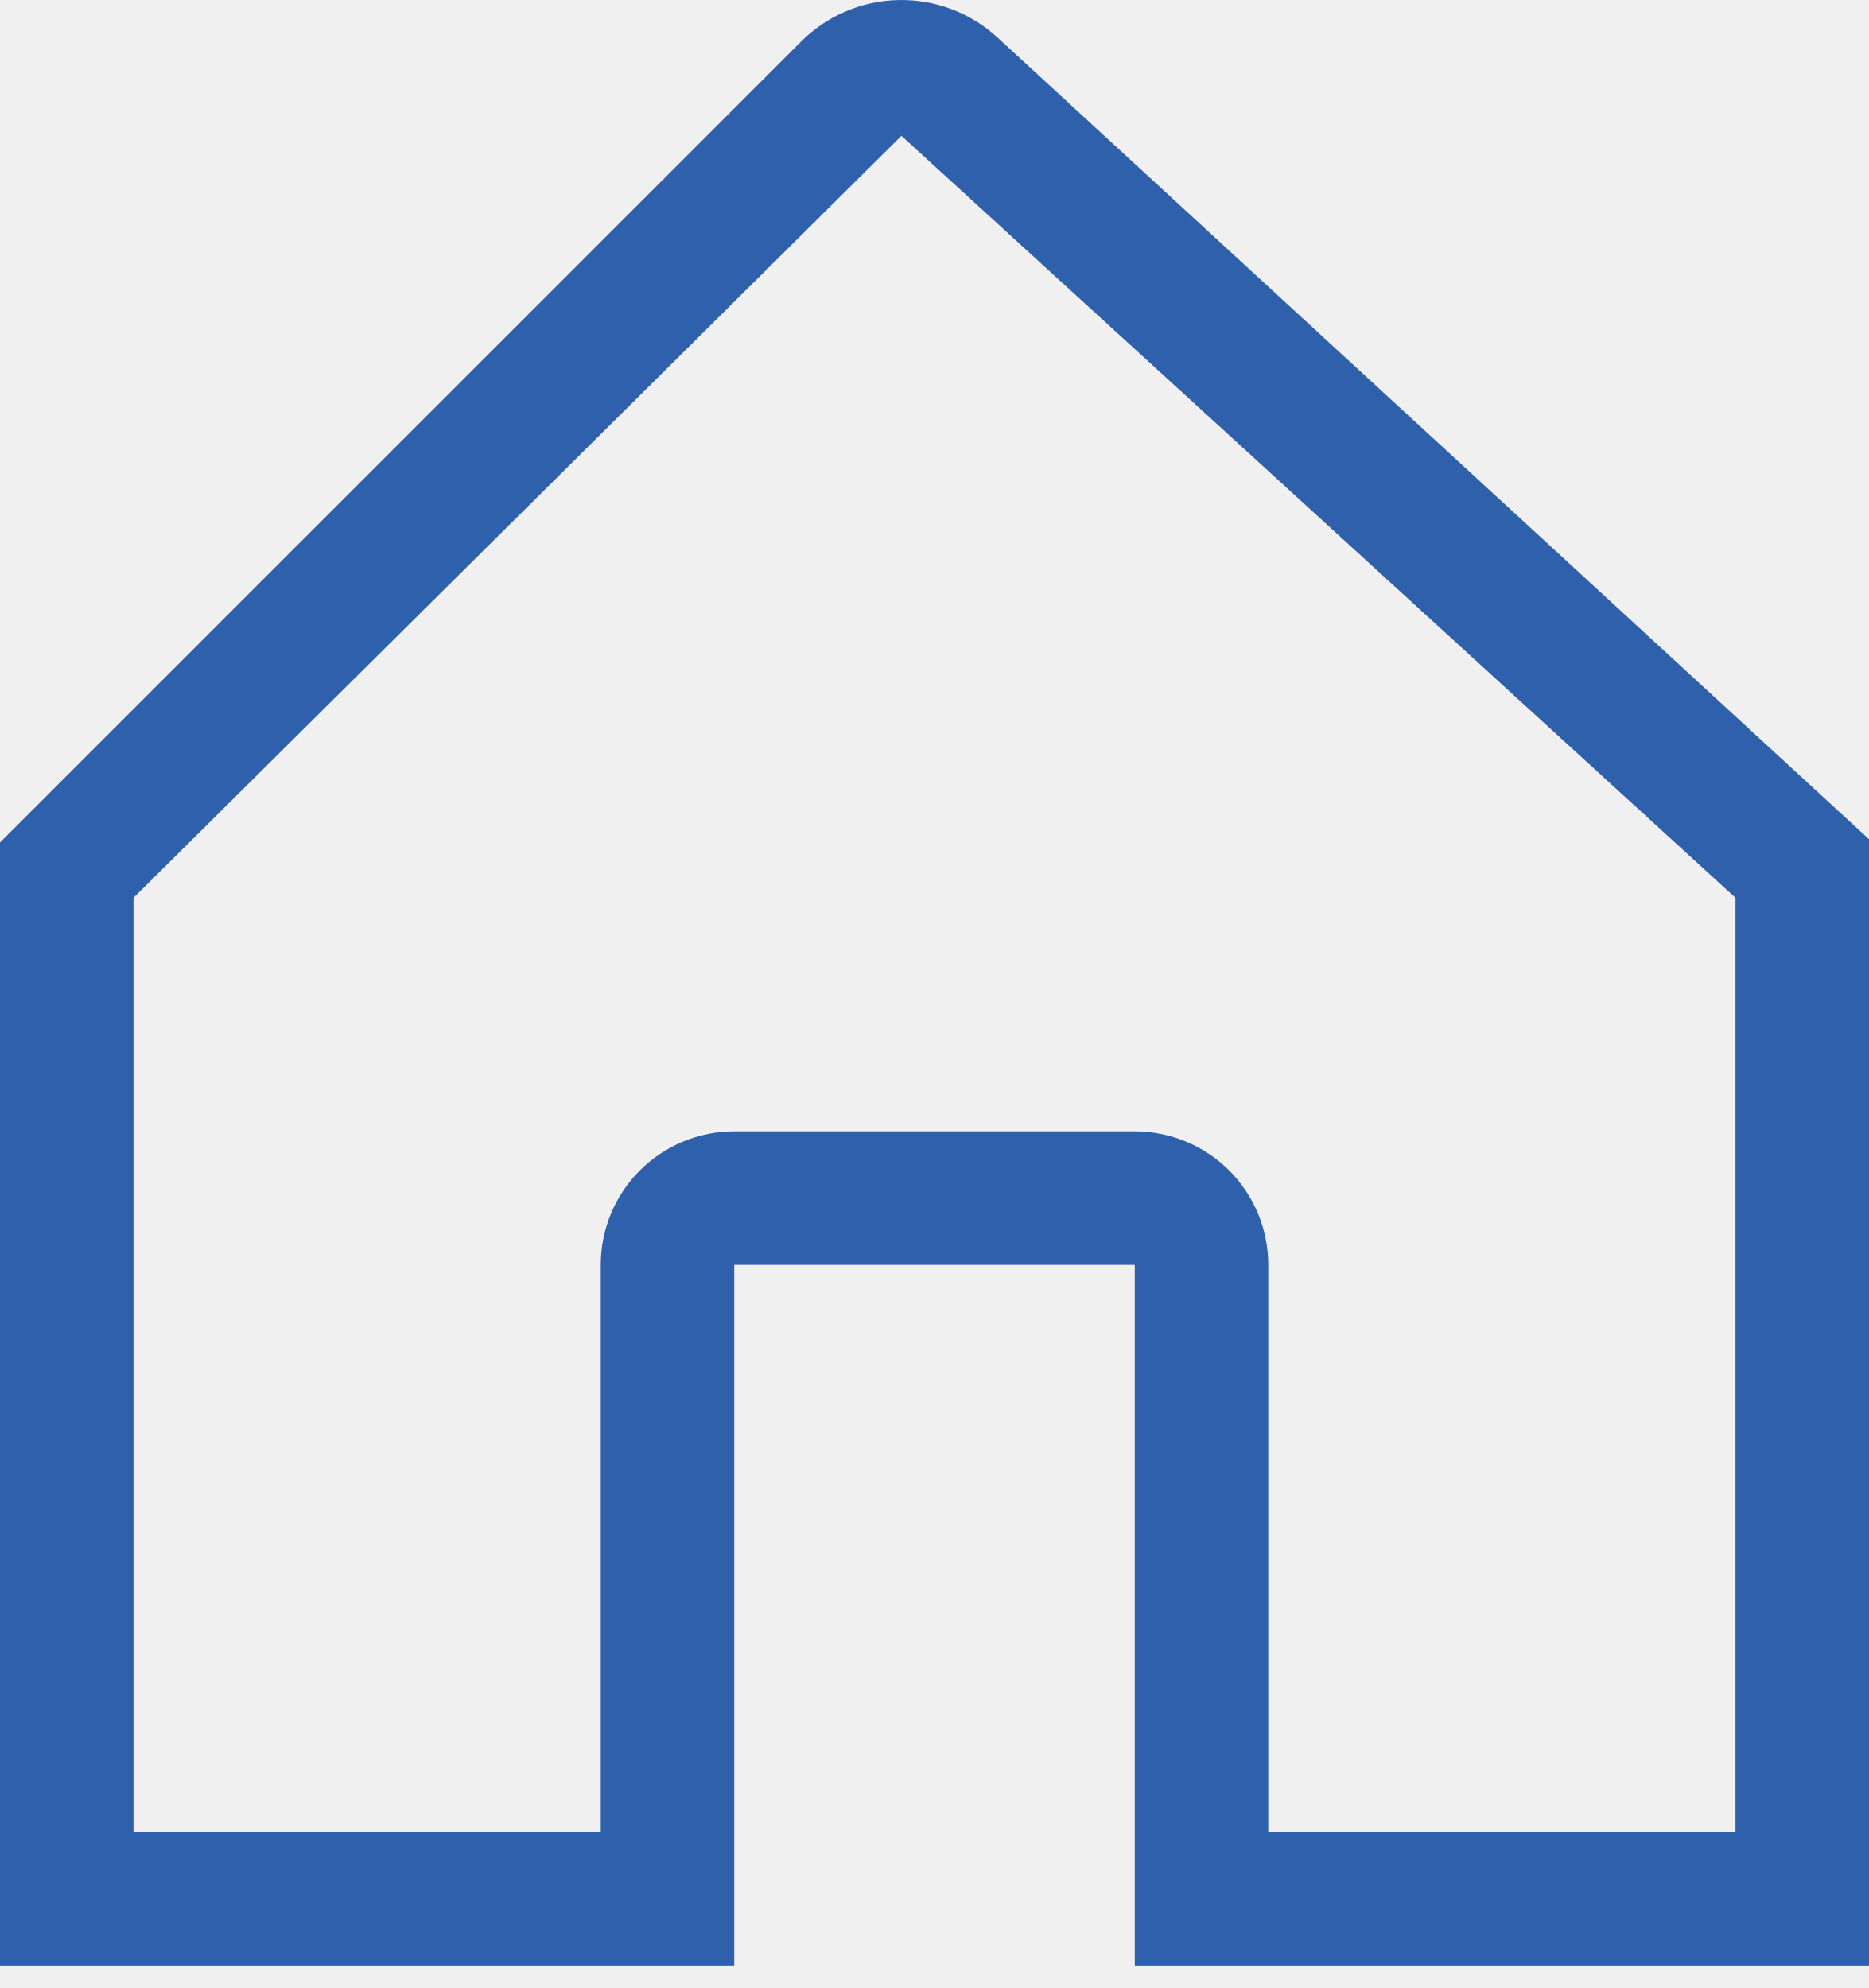
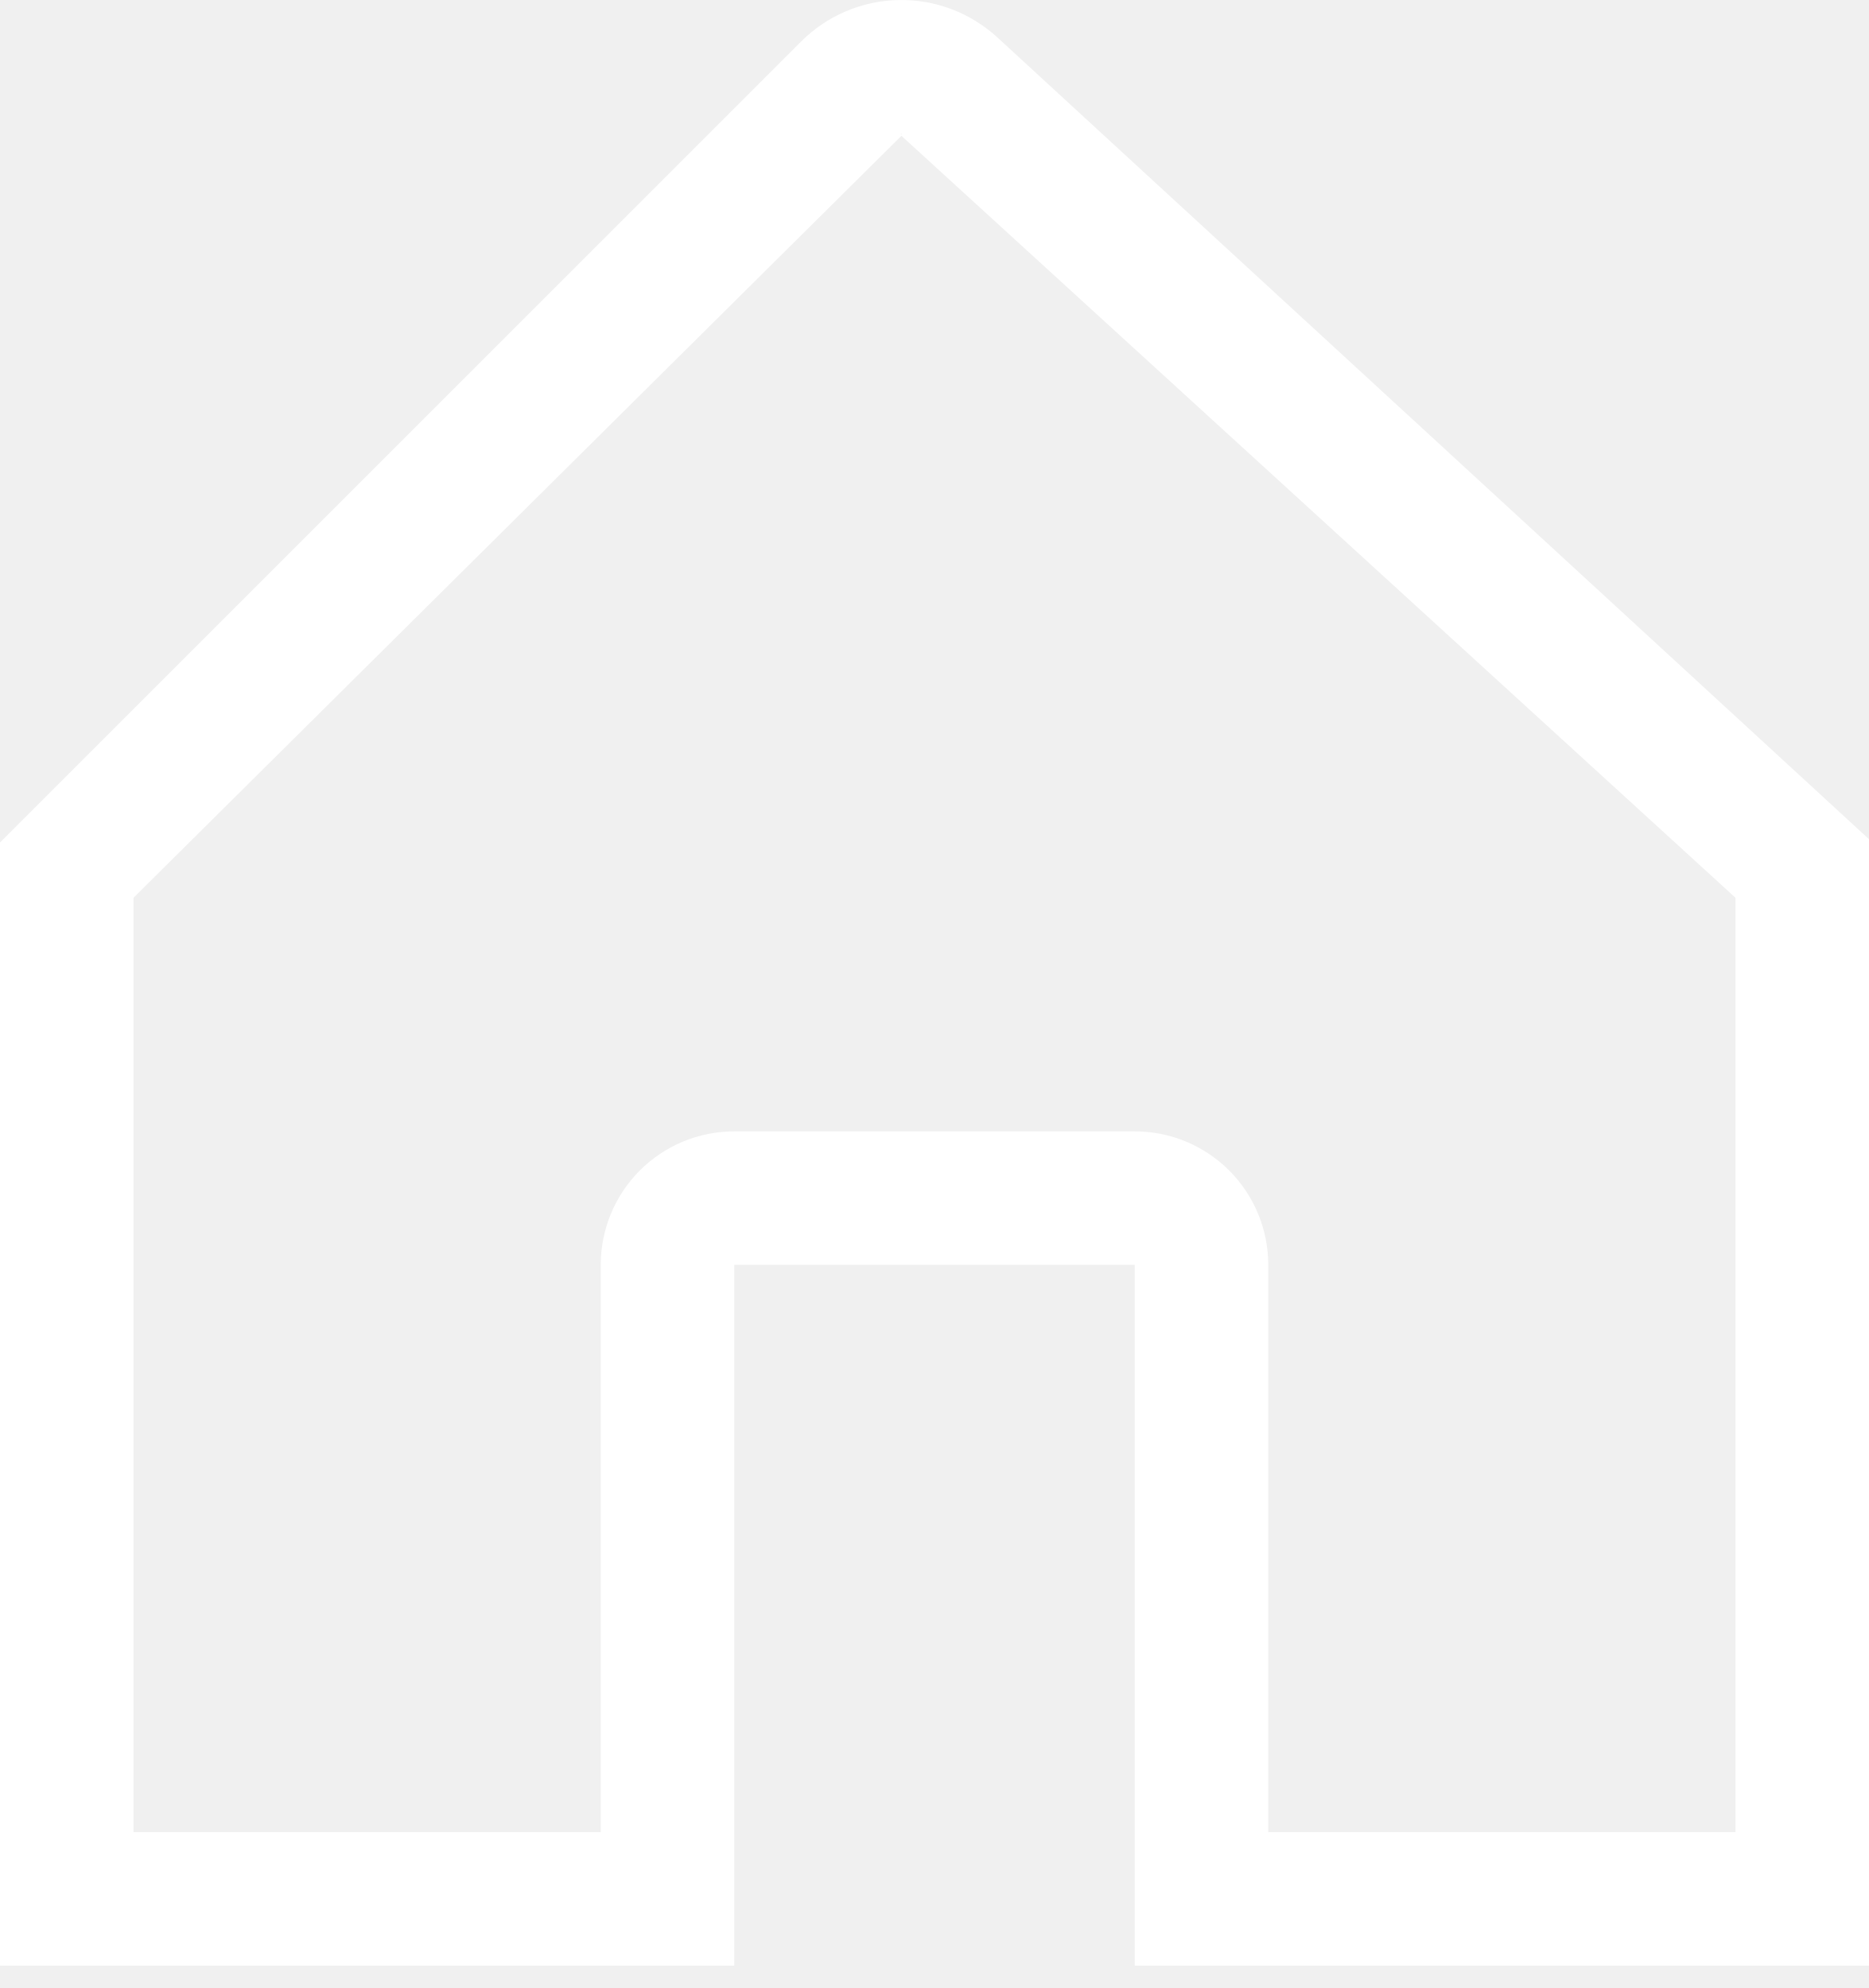
- <svg xmlns="http://www.w3.org/2000/svg" width="47" height="50" viewBox="0 0 47 50" fill="none">
-   <path d="M45.916 20.109L25.082 0.942C24.405 0.319 23.513 -0.018 22.593 0.001C21.672 0.02 20.795 0.394 20.145 1.045L0.983 20.206L0 21.189V49.437H18.464V31.812H28.536V49.437H47V21.107L45.916 20.109ZM22.665 3.357C22.694 3.357 22.676 3.364 22.663 3.376C22.65 3.364 22.635 3.357 22.665 3.357ZM43.643 46.08H31.893V31.812C31.893 30.922 31.539 30.068 30.91 29.438C30.28 28.809 29.426 28.455 28.536 28.455H18.464C17.574 28.455 16.72 28.809 16.09 29.438C15.461 30.068 15.107 30.922 15.107 31.812V46.08H3.357V22.58L22.665 3.419C22.666 3.417 22.666 3.416 22.667 3.415L43.643 22.58V46.08Z" fill="#2F60AC" />
+ <svg xmlns="http://www.w3.org/2000/svg" width="47" height="50" viewBox="0 0 47 50" fill="none" version="1.1" id="svg1">
+   <defs id="defs1" />
+   <path d="M45.916 20.109L25.082 0.942C24.405 0.319 23.513 -0.018 22.593 0.001C21.672 0.02 20.795 0.394 20.145 1.045L0.983 20.206L0 21.189V49.437H18.464V31.812H28.536V49.437H47V21.107L45.916 20.109ZM22.665 3.357C22.694 3.357 22.676 3.364 22.663 3.376C22.65 3.364 22.635 3.357 22.665 3.357ZM43.643 46.08H31.893V31.812C31.893 30.922 31.539 30.068 30.91 29.438C30.28 28.809 29.426 28.455 28.536 28.455H18.464C17.574 28.455 16.72 28.809 16.09 29.438C15.461 30.068 15.107 30.922 15.107 31.812V46.08H3.357V22.58L22.665 3.419C22.666 3.417 22.666 3.416 22.667 3.415L43.643 22.58V46.08Z" fill="#2F60AC" id="path1" style="fill:#ffffff;fill-opacity:1" />
</svg>
